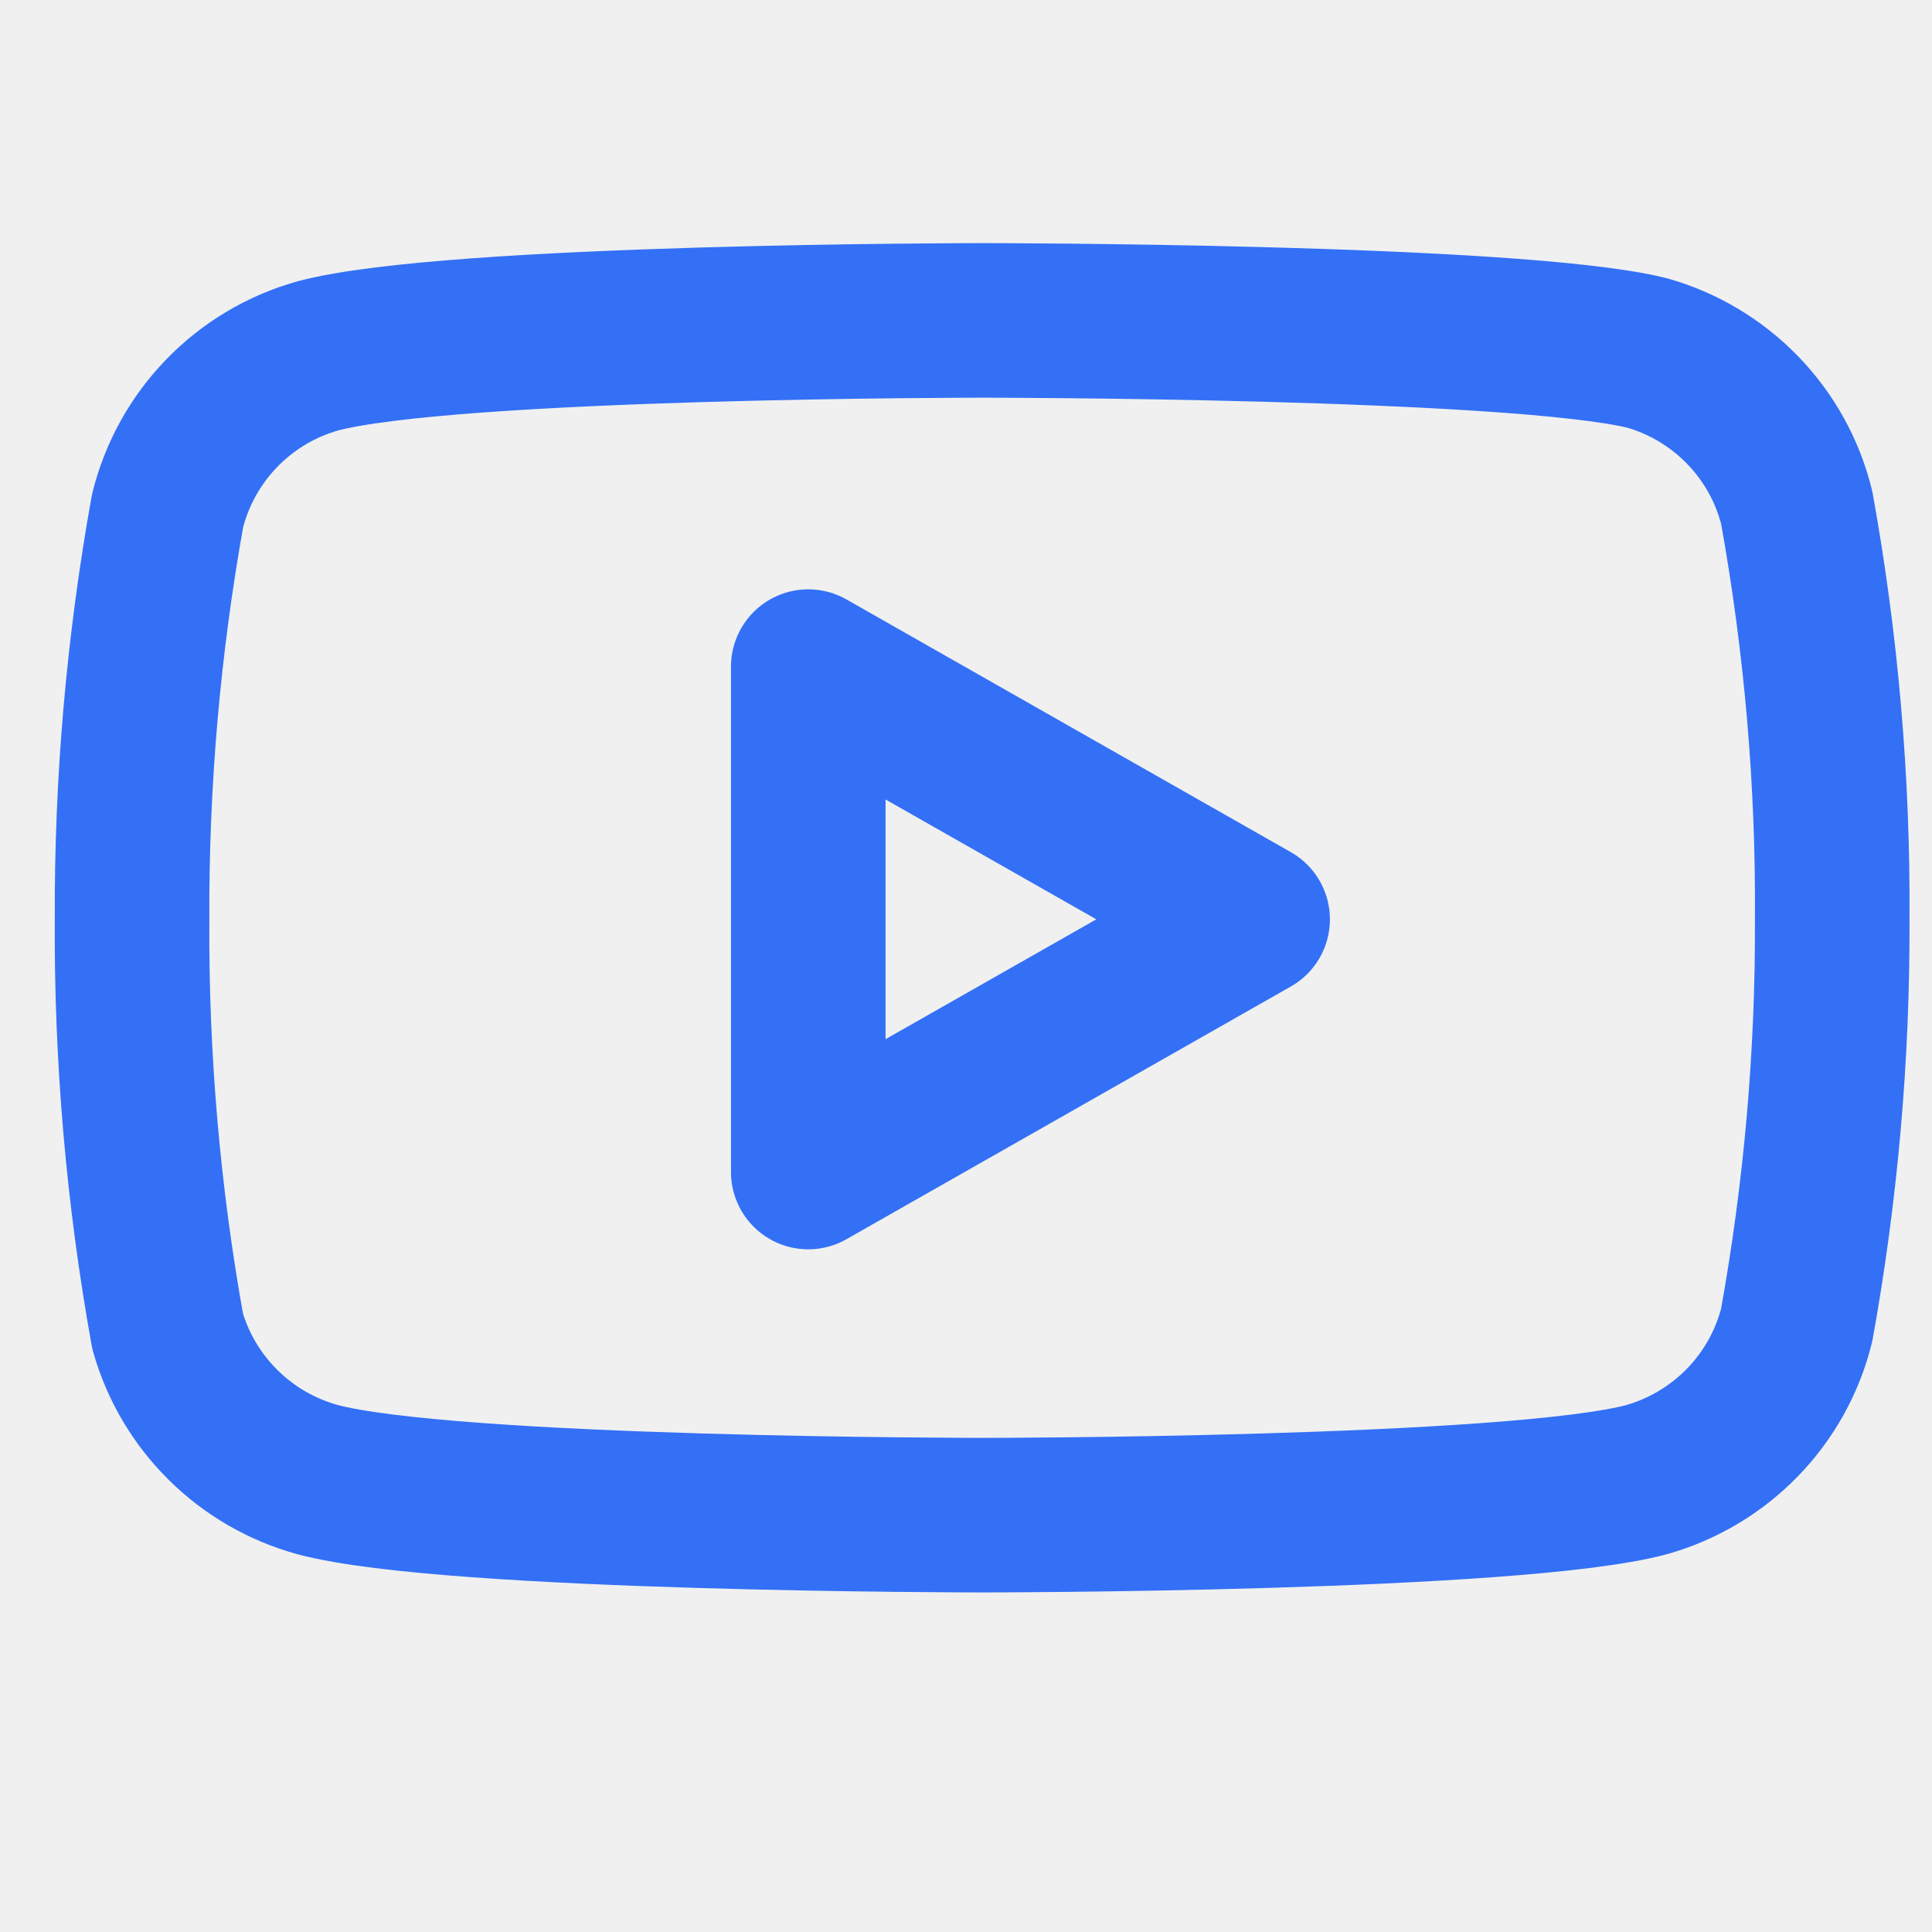
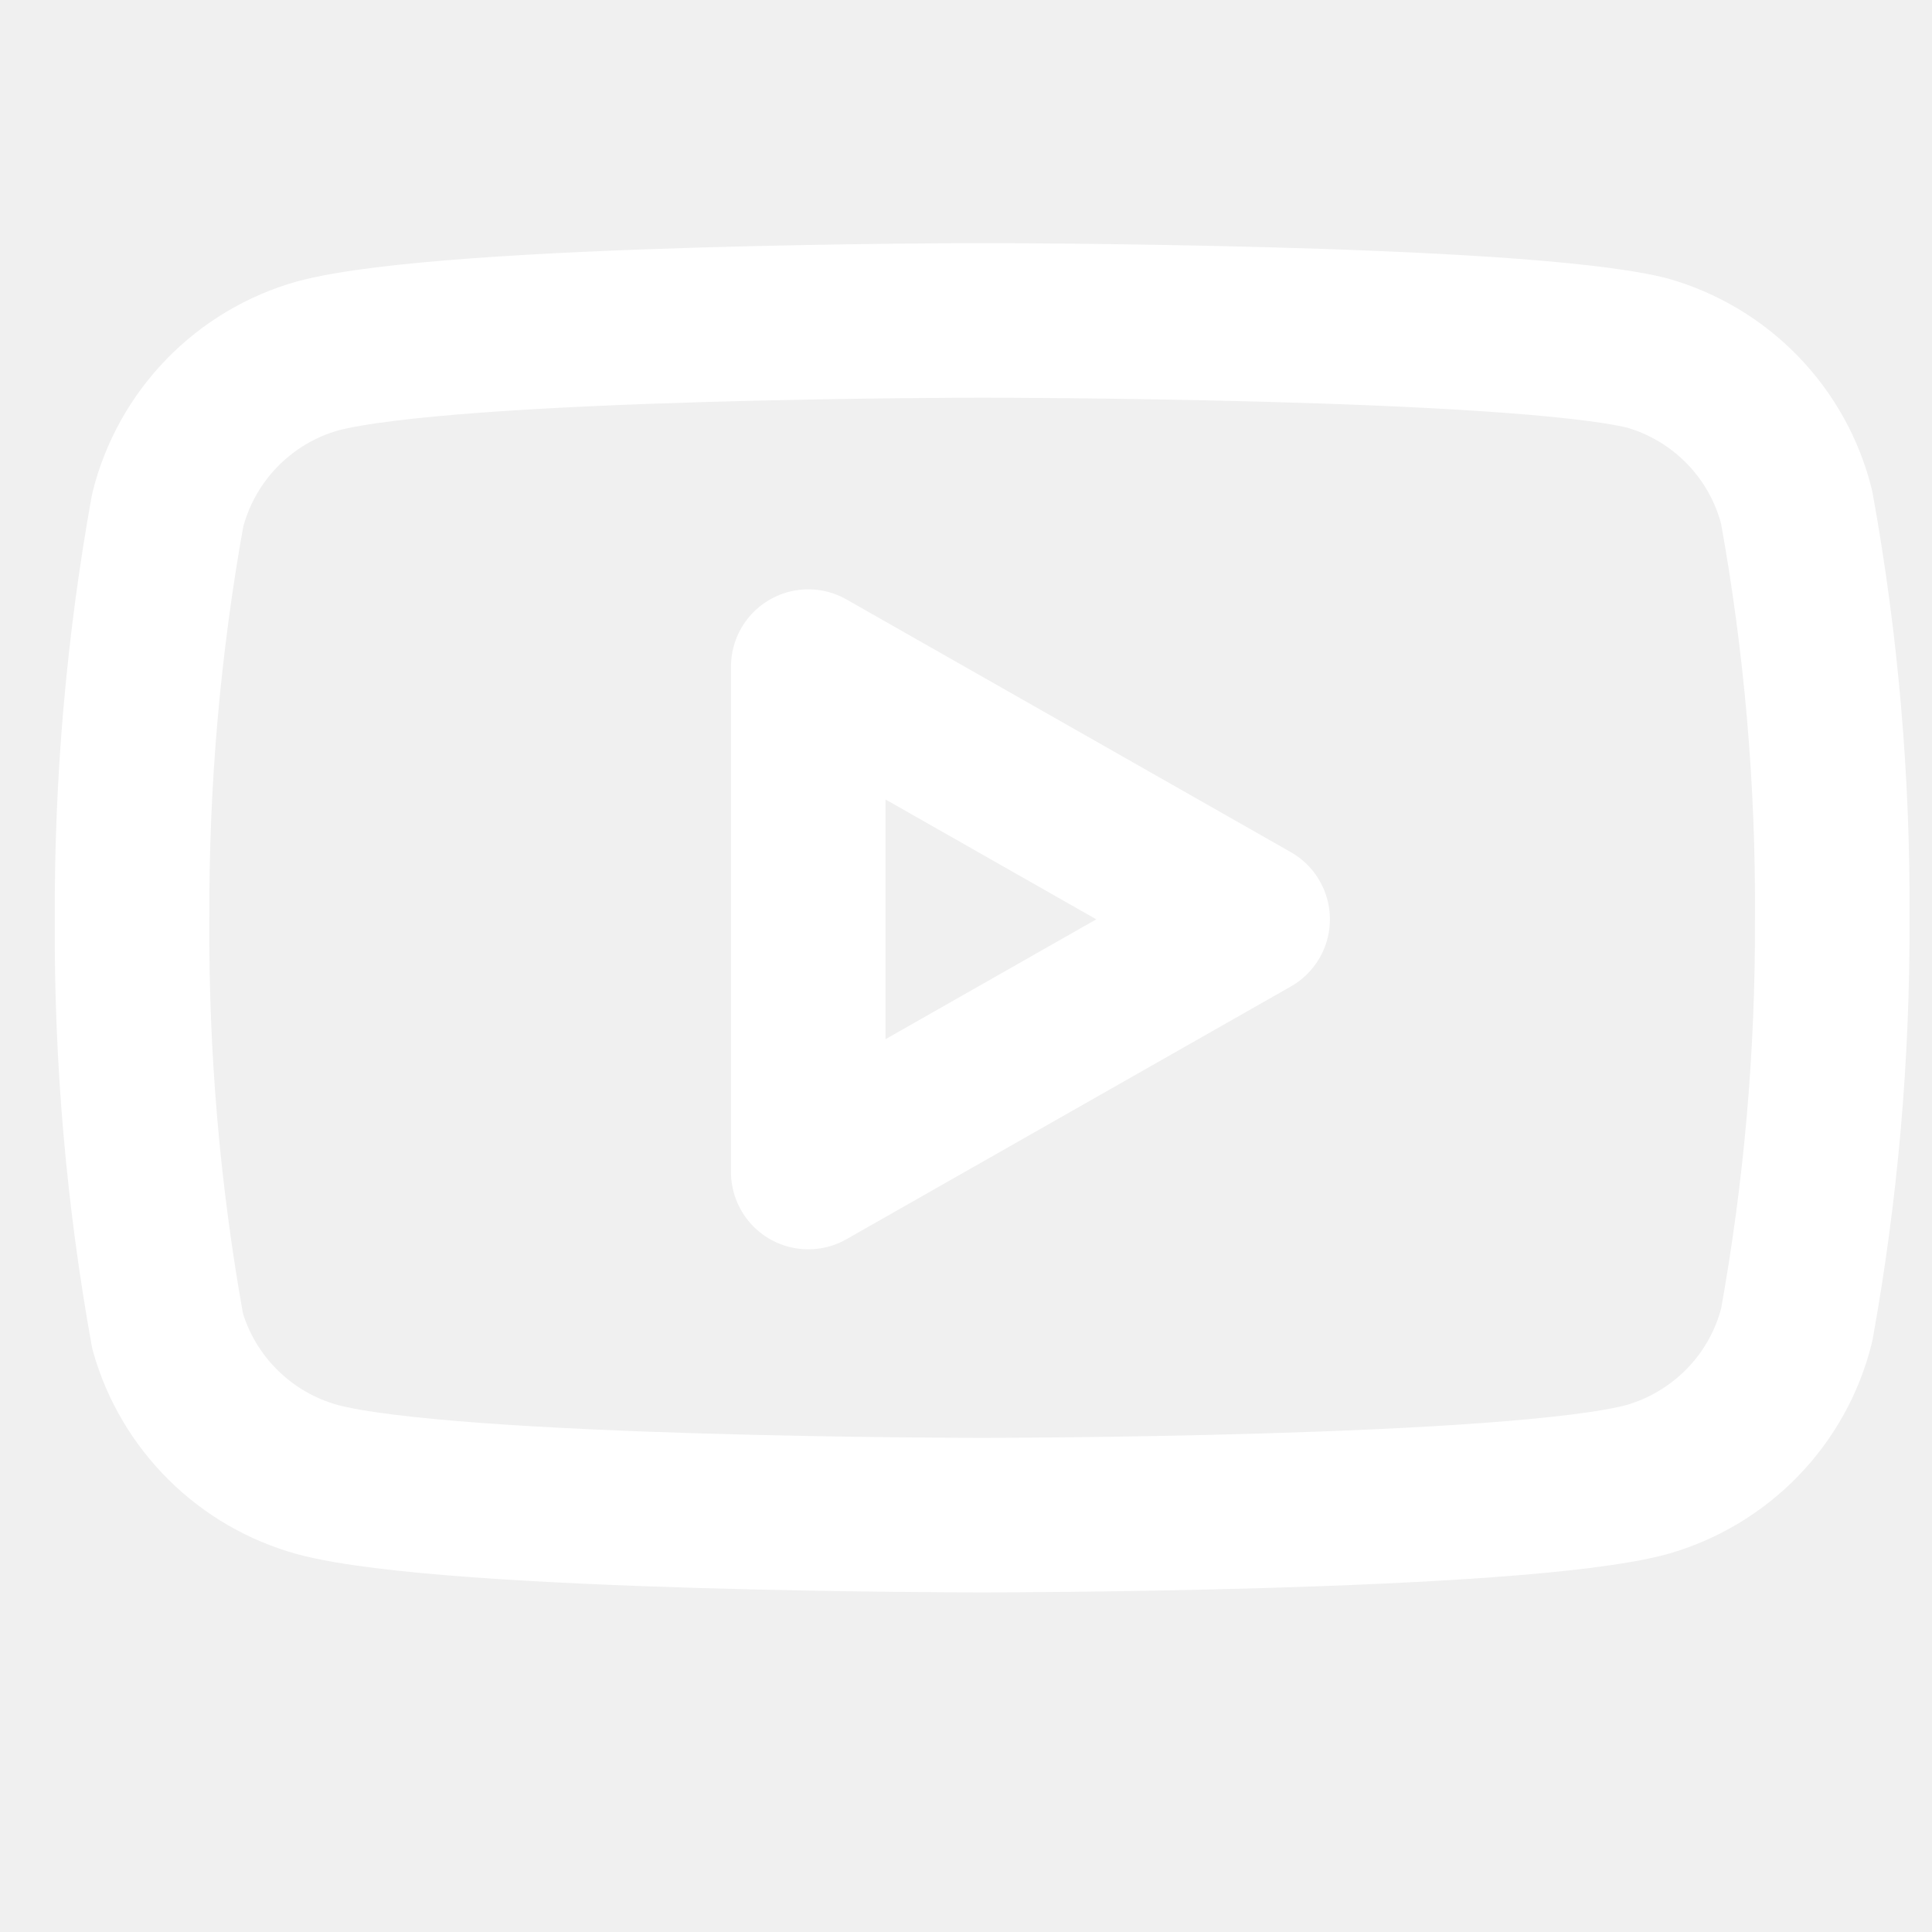
<svg xmlns="http://www.w3.org/2000/svg" width="25" height="25" viewBox="0 0 25 25" fill="none">
  <g clip-path="url(#clip0_1388_849)">
-     <path d="M23.249 6.566C23.131 6.091 22.889 5.656 22.548 5.305C22.207 4.954 21.78 4.699 21.309 4.566C19.589 4.146 12.709 4.146 12.709 4.146C12.709 4.146 5.829 4.146 4.109 4.606C3.639 4.739 3.211 4.994 2.871 5.345C2.53 5.696 2.288 6.131 2.169 6.606C1.855 8.351 1.701 10.122 1.709 11.896C1.698 13.683 1.852 15.467 2.169 17.226C2.3 17.686 2.548 18.104 2.888 18.44C3.227 18.776 3.648 19.019 4.109 19.146C5.829 19.606 12.709 19.606 12.709 19.606C12.709 19.606 19.589 19.606 21.309 19.146C21.78 19.012 22.207 18.757 22.548 18.406C22.889 18.055 23.131 17.62 23.249 17.146C23.562 15.413 23.716 13.656 23.709 11.896C23.721 10.109 23.567 8.324 23.249 6.566Z" stroke="#3370F6" stroke-width="2" stroke-linecap="round" stroke-linejoin="round" />
-     <path d="M10.459 15.166L16.209 11.896L10.459 8.626V15.166Z" stroke="#3370F6" stroke-width="2" stroke-linecap="round" stroke-linejoin="round" />
+     <path d="M23.249 6.566C23.131 6.091 22.889 5.656 22.548 5.305C22.207 4.954 21.78 4.699 21.309 4.566C19.589 4.146 12.709 4.146 12.709 4.146C12.709 4.146 5.829 4.146 4.109 4.606C3.639 4.739 3.211 4.994 2.871 5.345C2.53 5.696 2.288 6.131 2.169 6.606C1.855 8.351 1.701 10.122 1.709 11.896C1.698 13.683 1.852 15.467 2.169 17.226C2.3 17.686 2.548 18.104 2.888 18.44C3.227 18.776 3.648 19.019 4.109 19.146C5.829 19.606 12.709 19.606 12.709 19.606C12.709 19.606 19.589 19.606 21.309 19.146C21.78 19.012 22.207 18.757 22.548 18.406C22.889 18.055 23.131 17.62 23.249 17.146C23.562 15.413 23.716 13.656 23.709 11.896C23.721 10.109 23.567 8.324 23.249 6.566Z" stroke="white" stroke-width="2" stroke-linecap="round" stroke-linejoin="round" />
+     <path d="M10.459 15.166L16.209 11.896L10.459 8.626V15.166Z" stroke="white" stroke-width="2" stroke-linecap="round" stroke-linejoin="round" />
  </g>
  <defs>
    <clipPath id="clip0_1388_849">
      <rect width="24" height="24" fill="white" transform="translate(0.709427 0.14563)" />
    </clipPath>
  </defs>
</svg>
